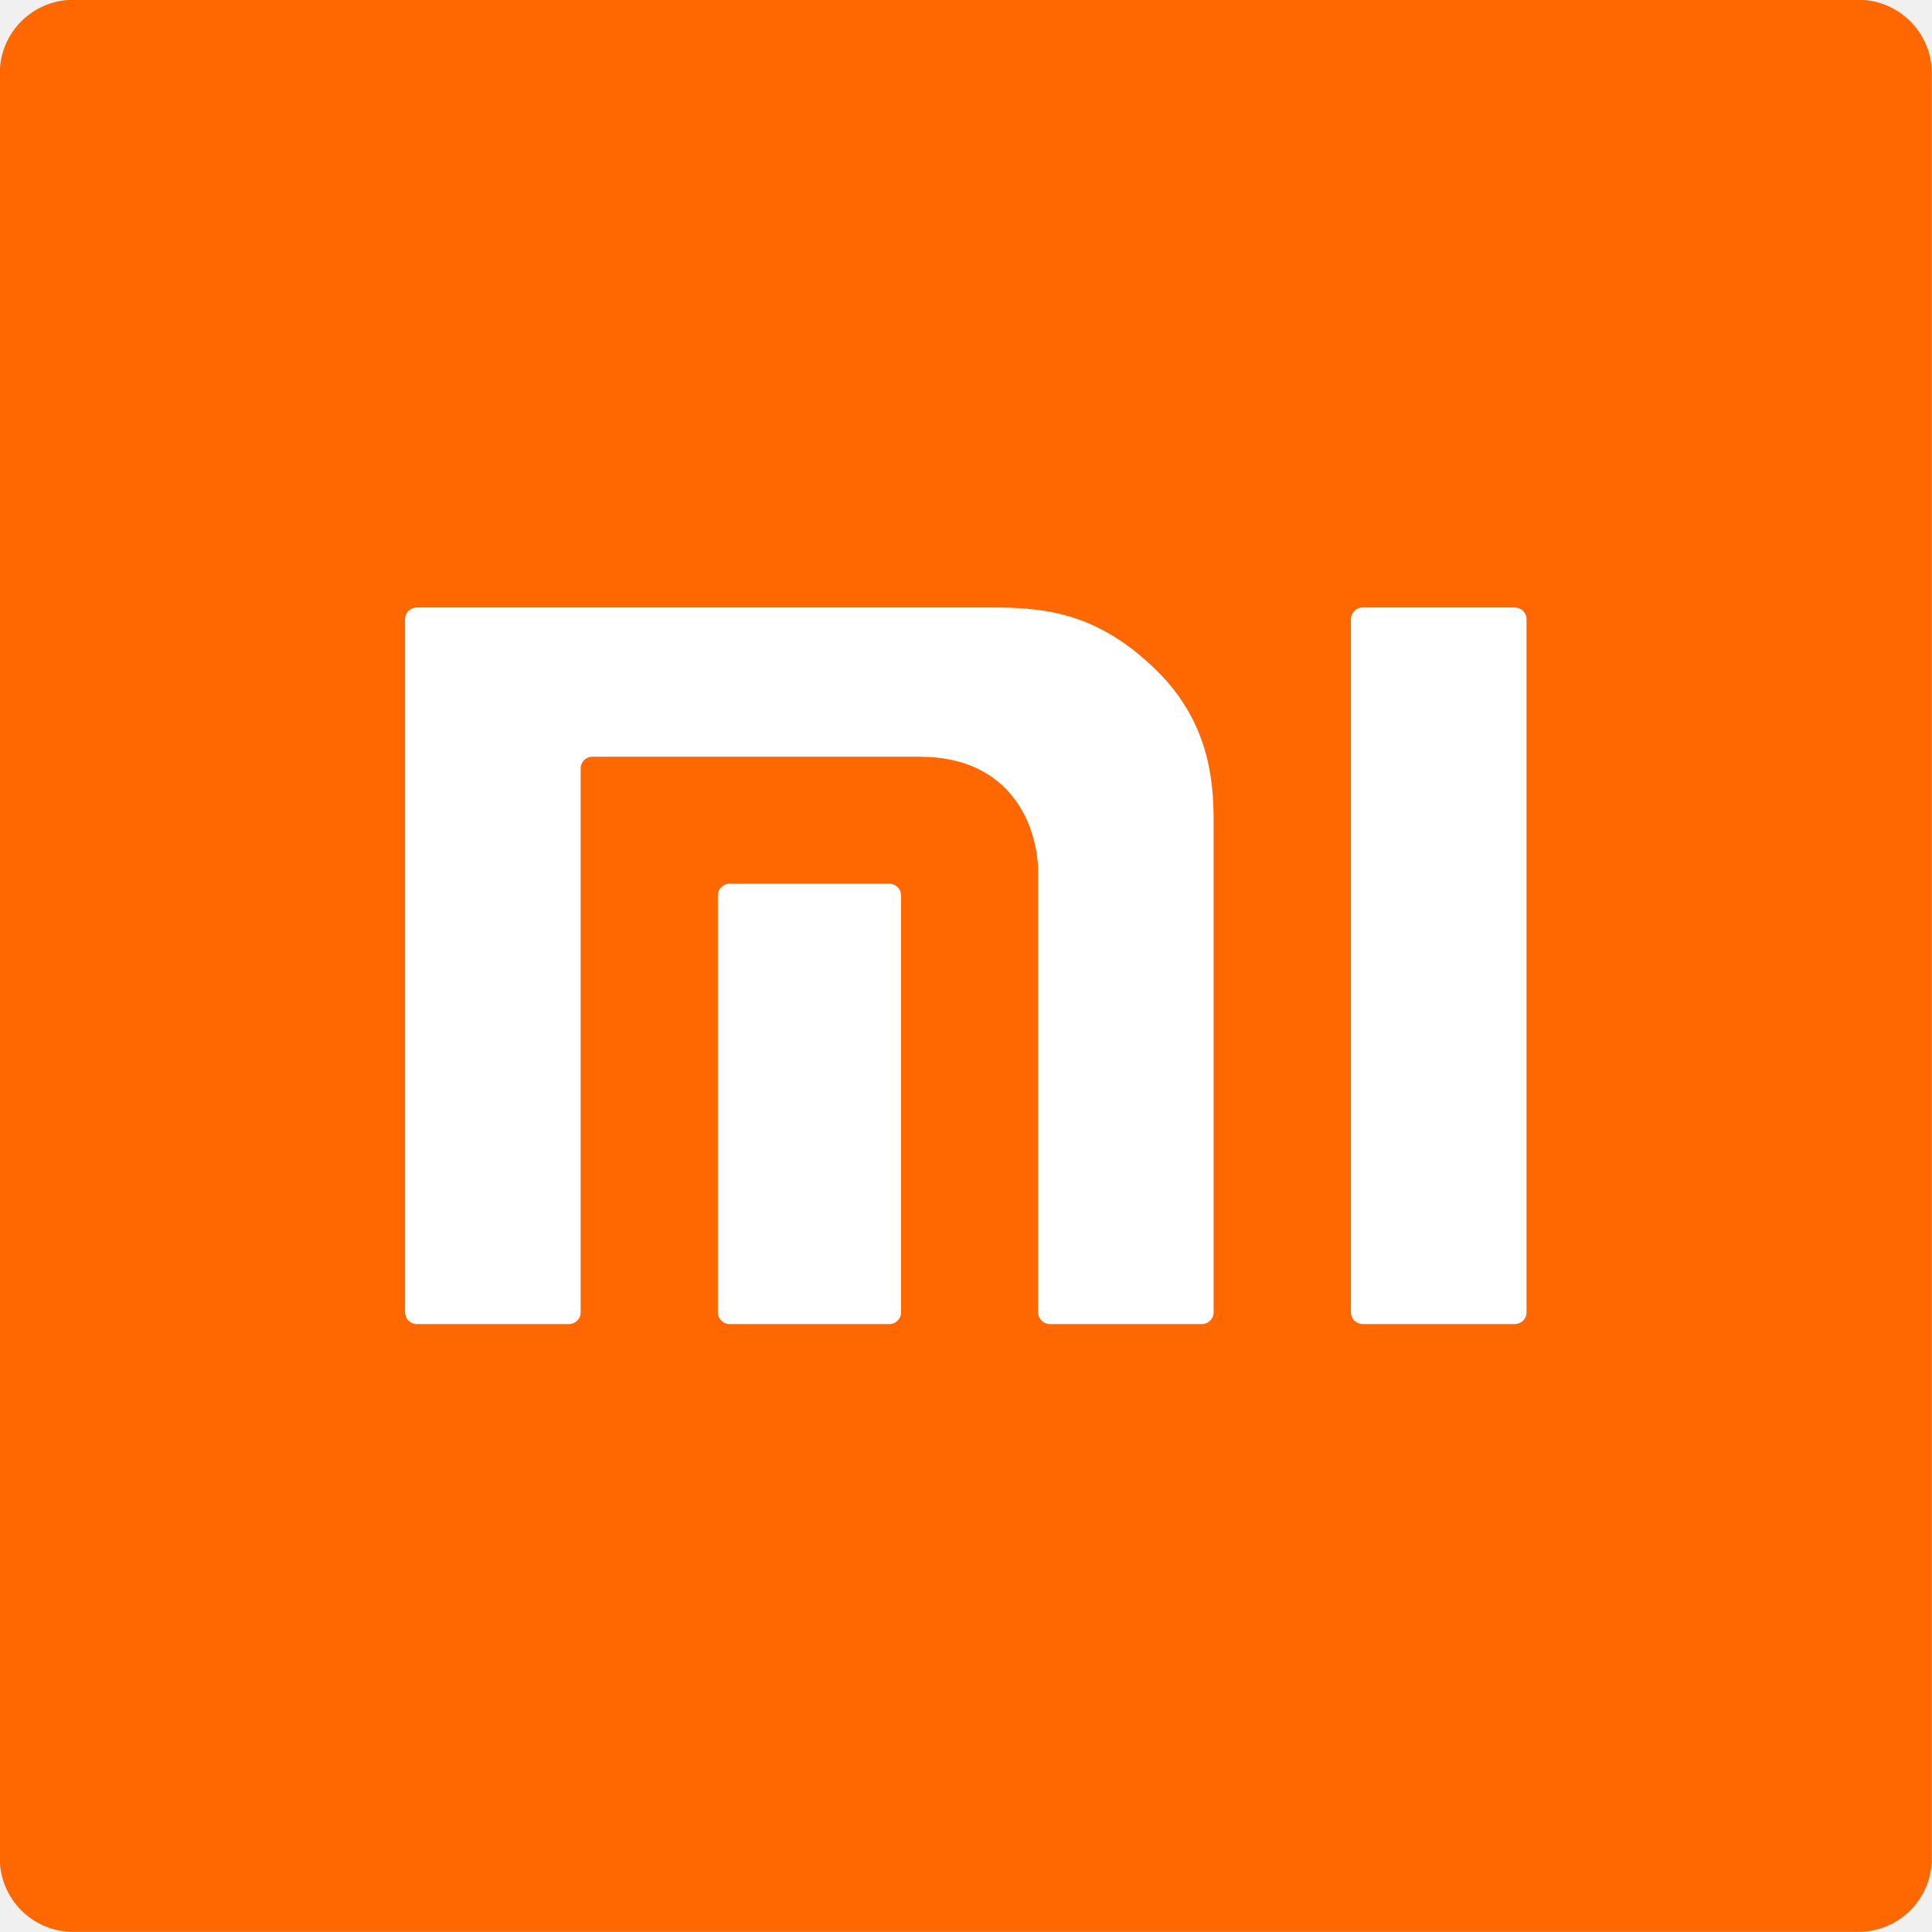
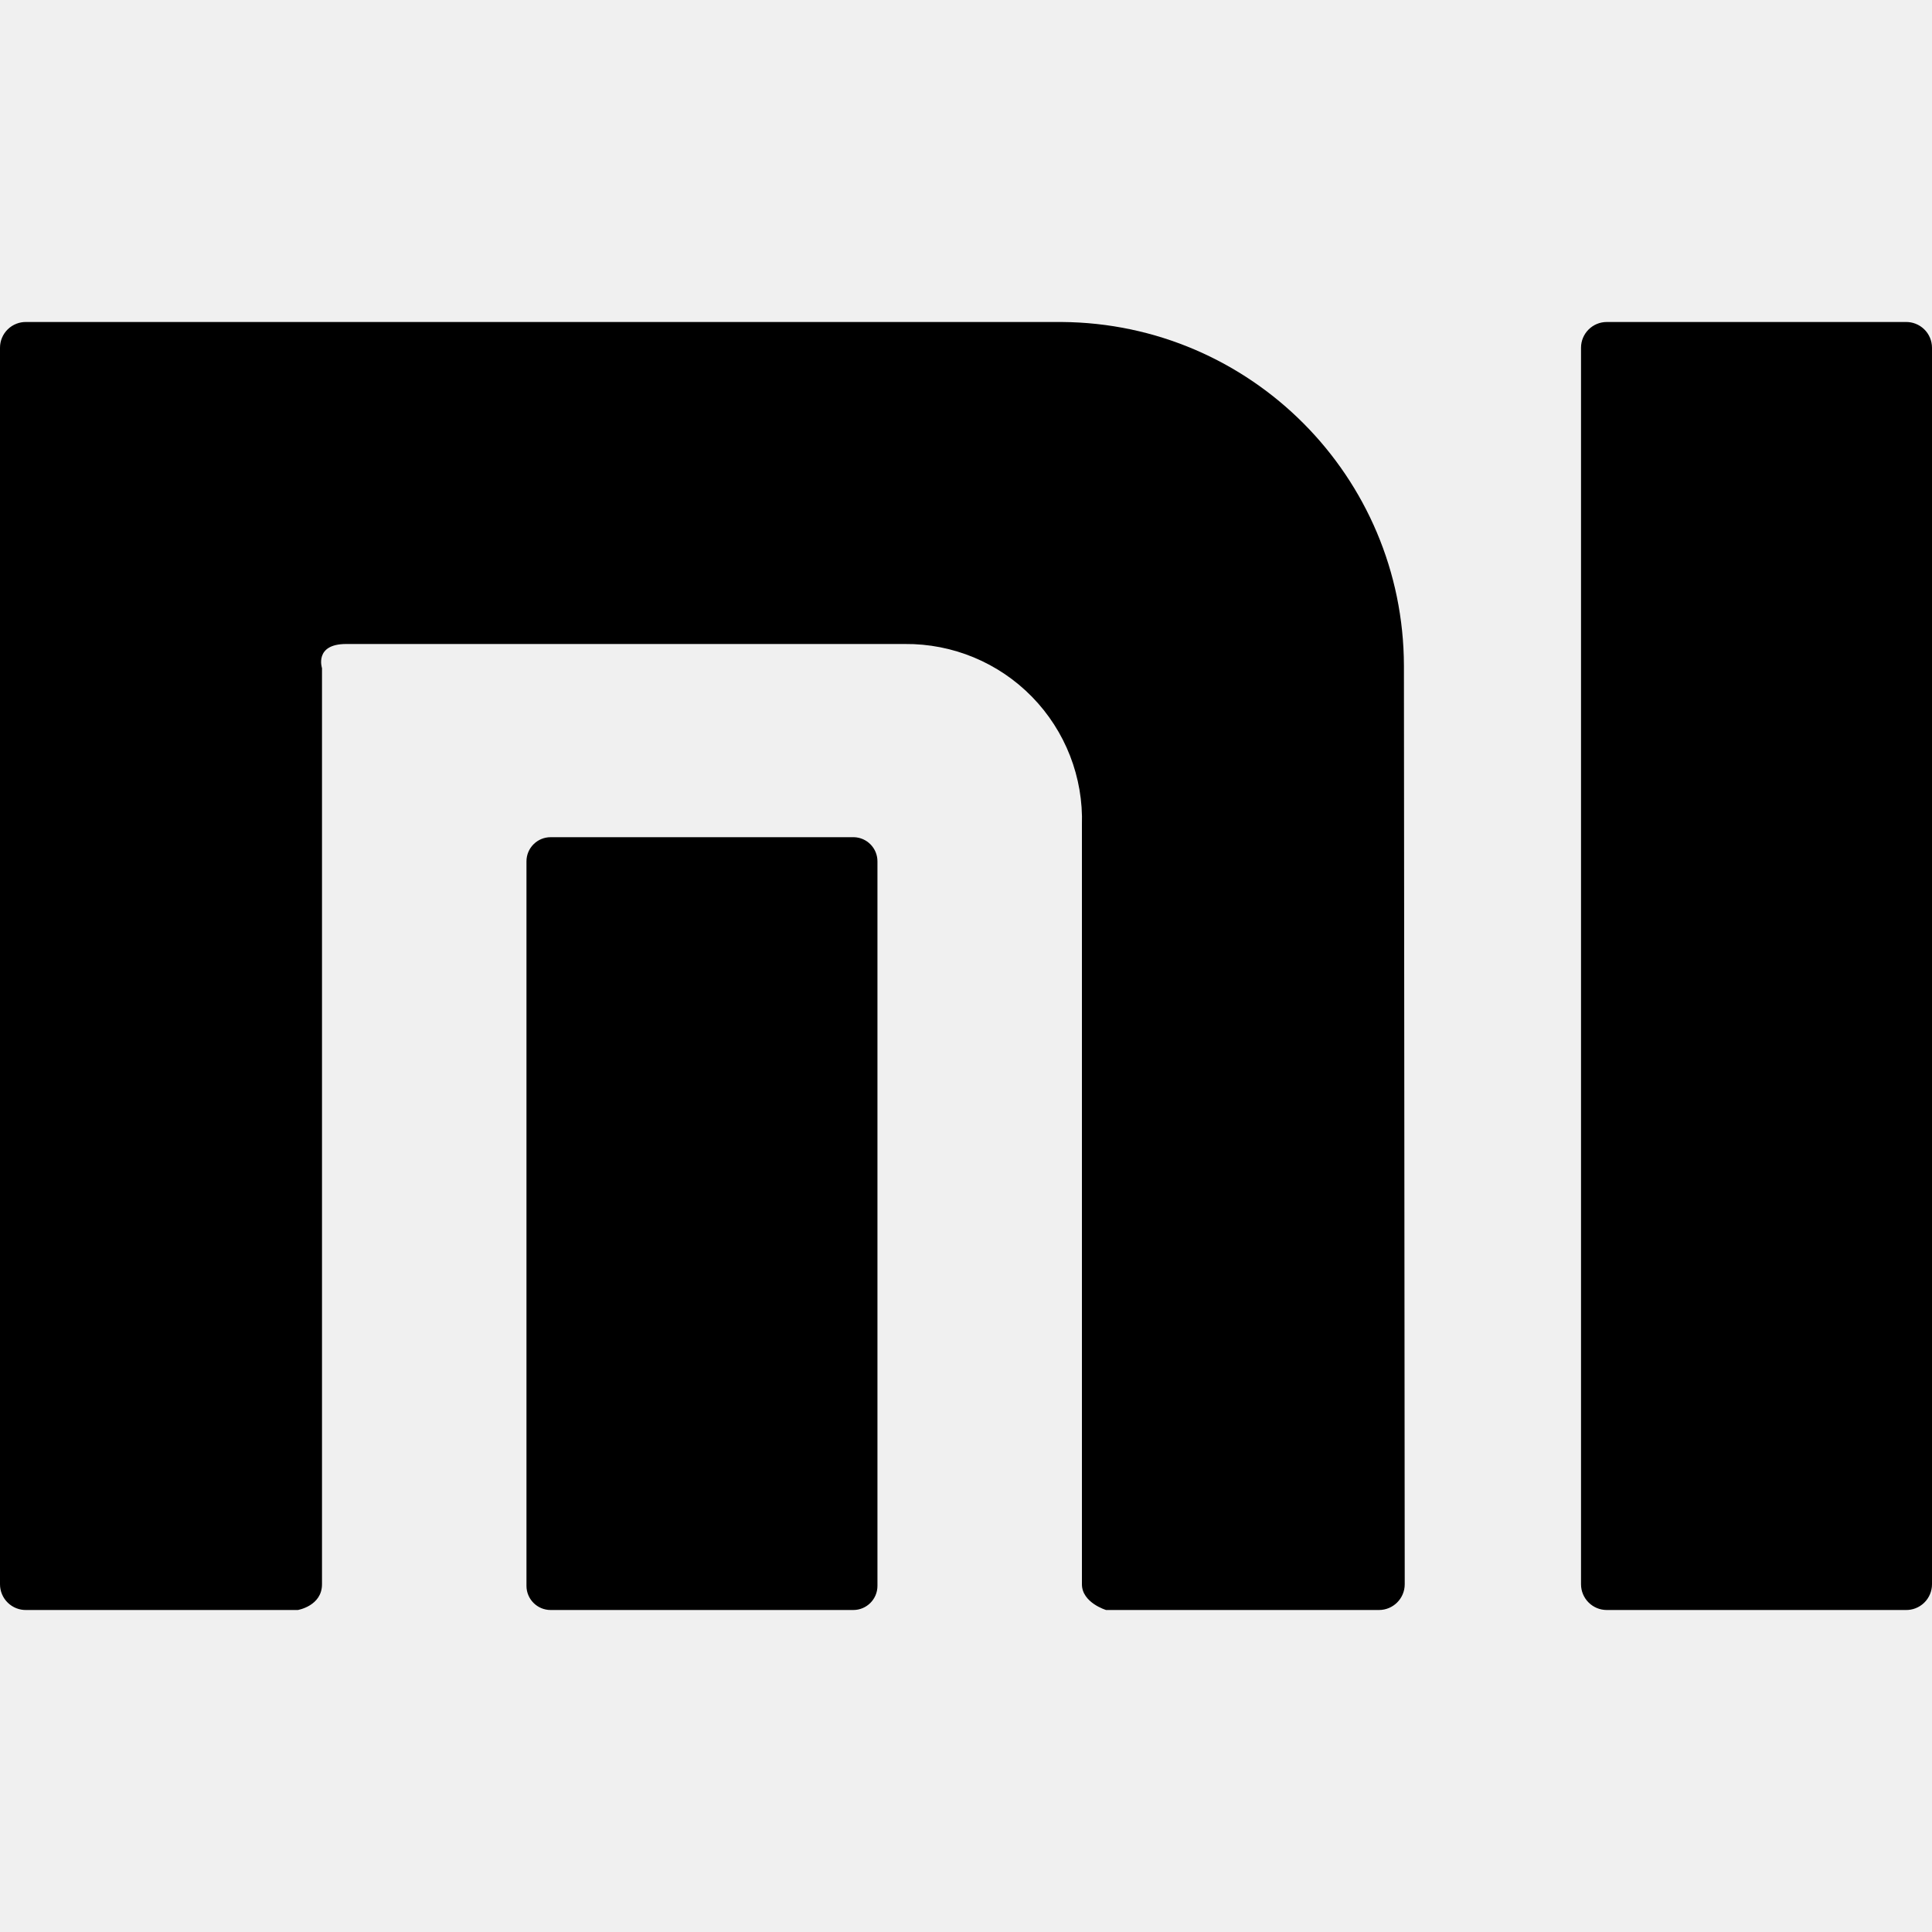
- <svg xmlns="http://www.w3.org/2000/svg" width="200" height="200" version="1.1" viewBox="0 0 52.917 52.917">
-   <defs>
-     <clipPath id="clipPath831">
-       <path d="M 0,595.28 H 841.89 V 0 H 0 Z" />
-     </clipPath>
-   </defs>
-   <g transform="translate(-9.6659 -106.33)">
-     <g transform="matrix(.35278 0 0 -.35278 -186.45 261.78)" clip-path="url(#clipPath831)">
-       <g transform="matrix(1.4354 0 0 1.4355 -242.08 -126.56)">
-         <path d="m656.46 290.64h-96.563c-2.191 0-3.967 1.776-3.967 3.967v96.563c0 2.191 1.776 3.966 3.967 3.966h96.563c2.191 0 3.967-1.775 3.967-3.966v-96.563c0-2.191-1.776-3.967-3.967-3.967" fill="#ff6700" fill-rule="evenodd" />
-         <g fill="#fff">
-           <path d="m637.87 362.27h-8.221c-0.352 0-0.637-0.28-0.637-0.625v-37.509c0-0.342 0.285-0.622 0.637-0.622h8.221c0.349 0 0.638 0.28 0.638 0.622v37.509c0 0.345-0.289 0.625-0.638 0.625" />
-           <path d="m609.8 362.27h-31.315c-0.352 0-0.635-0.28-0.635-0.625v-37.509c0-0.342 0.283-0.622 0.635-0.622h8.223c0.35 0 0.64 0.28 0.64 0.622v29.439c0 0.34 0.283 0.622 0.635 0.622h17.713c4.981 0 6.395-3.815 6.395-6.276v-23.785c0-0.342 0.286-0.622 0.638-0.622h8.218c0.35 0 0.637 0.28 0.637 0.622v26.609c0 2.195-0.264 5.351-3.096 8.129-2.963 2.9-5.666 3.396-8.688 3.396" />
-           <path d="m604.04 347.33h-8.633c-0.352 0-0.641-0.28-0.641-0.623v-22.574c0-0.341 0.289-0.621 0.641-0.621h8.633c0.349 0 0.635 0.28 0.635 0.621v22.574c0 0.343-0.286 0.623-0.635 0.623" />
-         </g>
-       </g>
-     </g>
-   </g>
+ <svg xmlns="http://www.w3.org/2000/svg" fill="#000000" width="800px" height="800px" viewBox="0 0 24 24" role="img">
+   <path d="M19.96 20a.32.32 0 0 1-.32-.32V4.32a.32.32 0 0 1 .32-.32h3.71a.32.32 0 0 1 .33.32v15.36a.32.32 0 0 1-.33.32zm-6.22 0s-.3-.09-.3-.32v-9.43A2.18 2.18 0 0 0 11.24 8H4.3c-.4 0-.3.3-.3.3v11.38c0 .27-.3.32-.3.32H.33a.32.32 0 0 1-.33-.32V4.32A.32.32 0 0 1 .33 4h12.86a4.28 4.28 0 0 1 4.25 4.27l.01 11.41a.32.32 0 0 1-.32.32zm-6.9 0a.3.3 0 0 1-.3-.3v-9a.3.3 0 0 1 .3-.3h3.77a.3.3 0 0 1 .29.3v9a.3.3 0 0 1-.3.3z" />
</svg>
